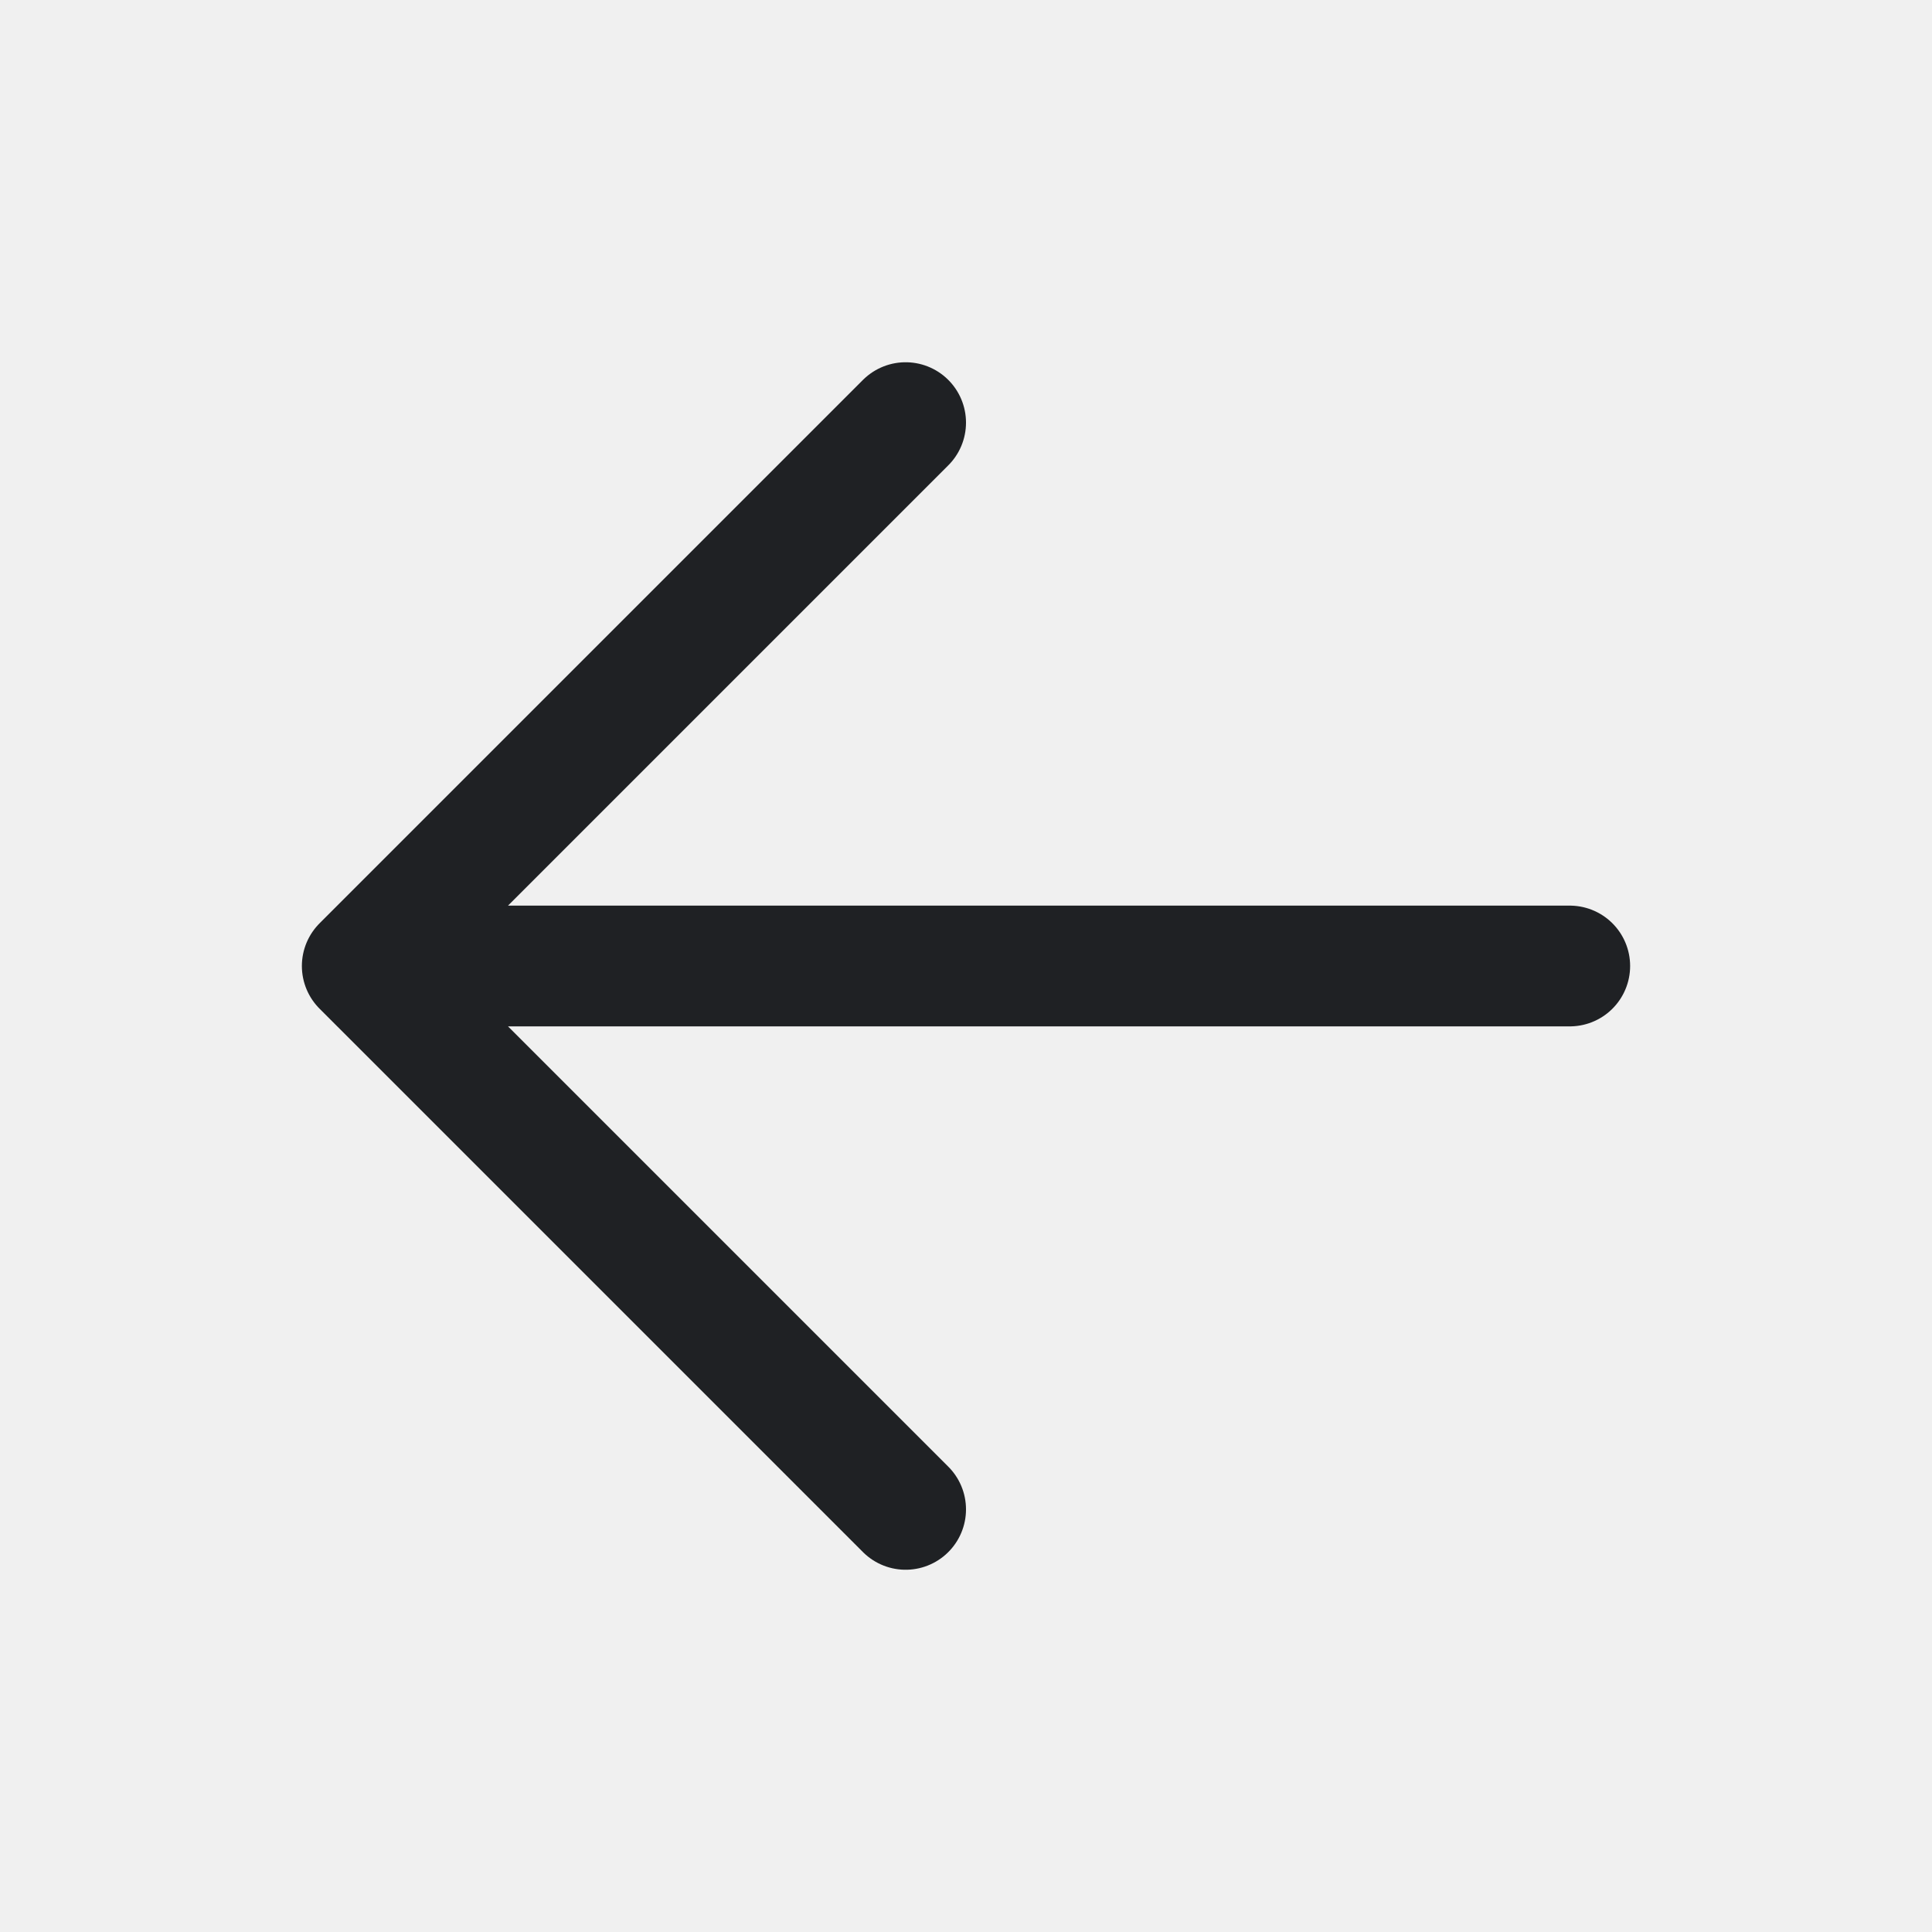
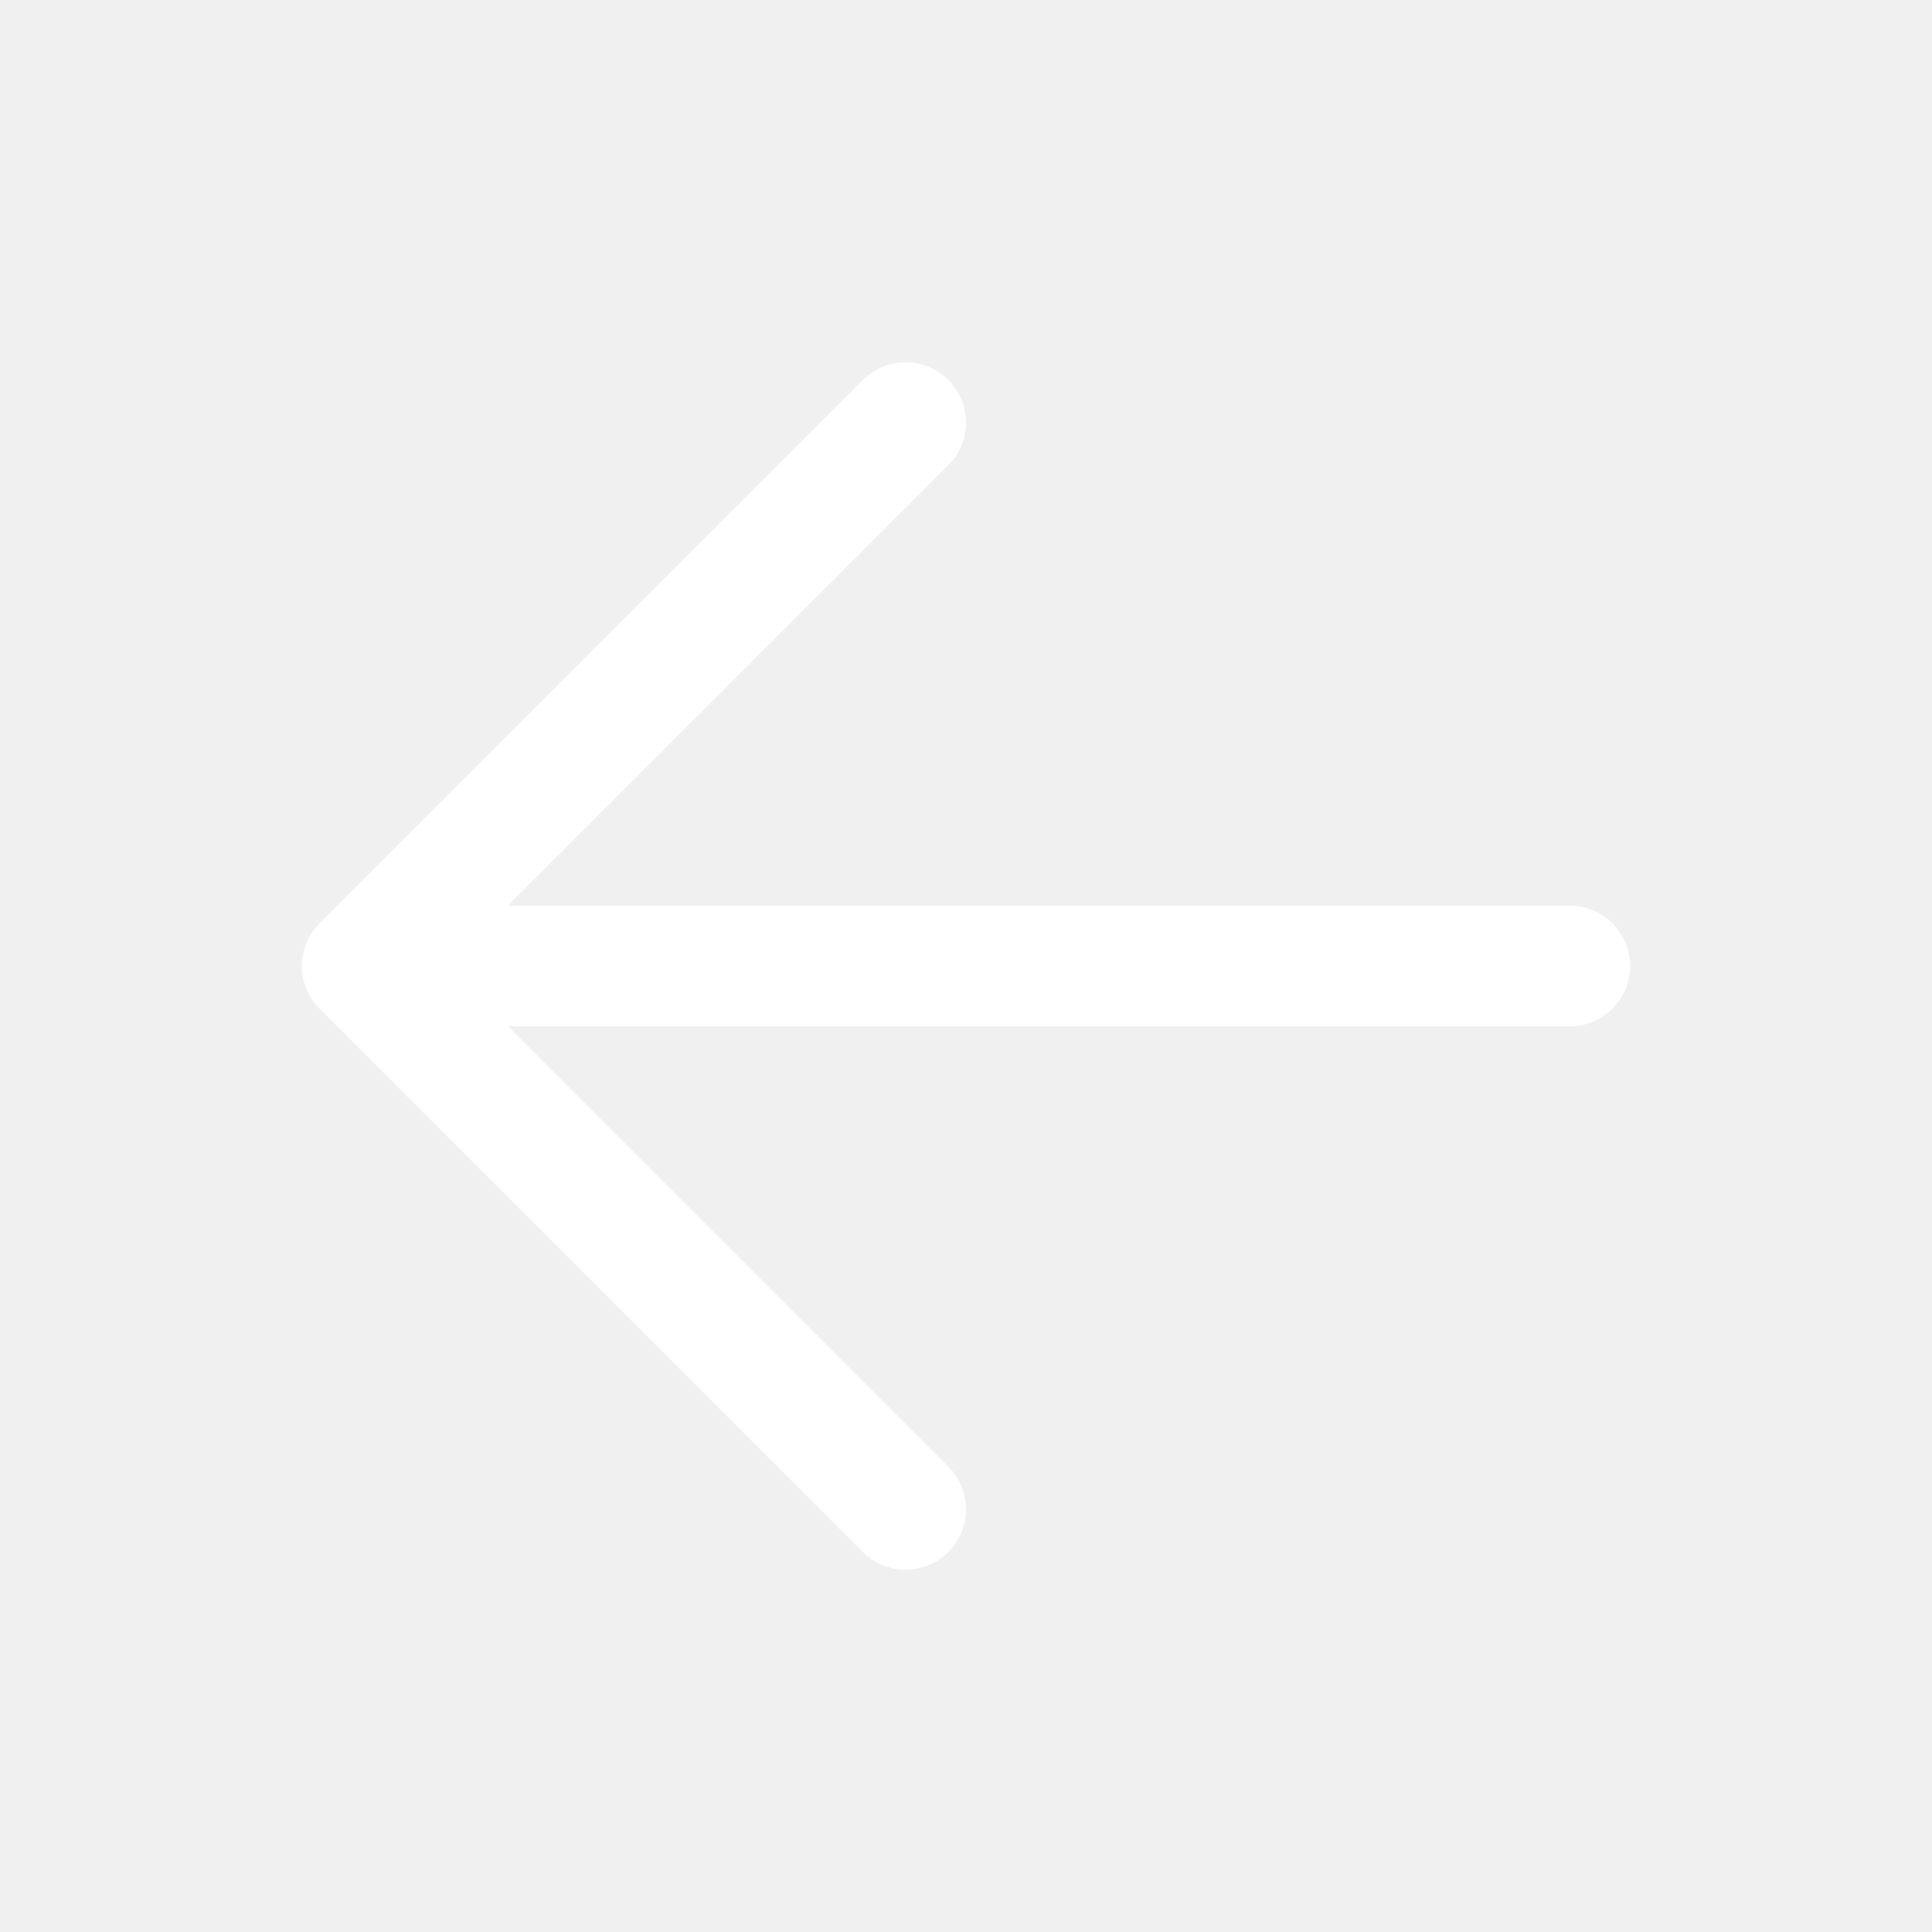
<svg xmlns="http://www.w3.org/2000/svg" width="24" height="24" viewBox="0 0 24 24" fill="none">
-   <path d="M19.5 12L4.5 12M4.5 12L11.25 18.75M4.5 12L11.25 5.25" stroke="#1F2124" stroke-width="1.5" stroke-linecap="round" stroke-linejoin="round" />
+   <path d="M19.5 12L4.5 12M4.5 12L11.25 18.75M4.5 12L11.25 5.25" stroke="#ffffff" stroke-width="1.5" stroke-linecap="round" stroke-linejoin="round" />
</svg>
